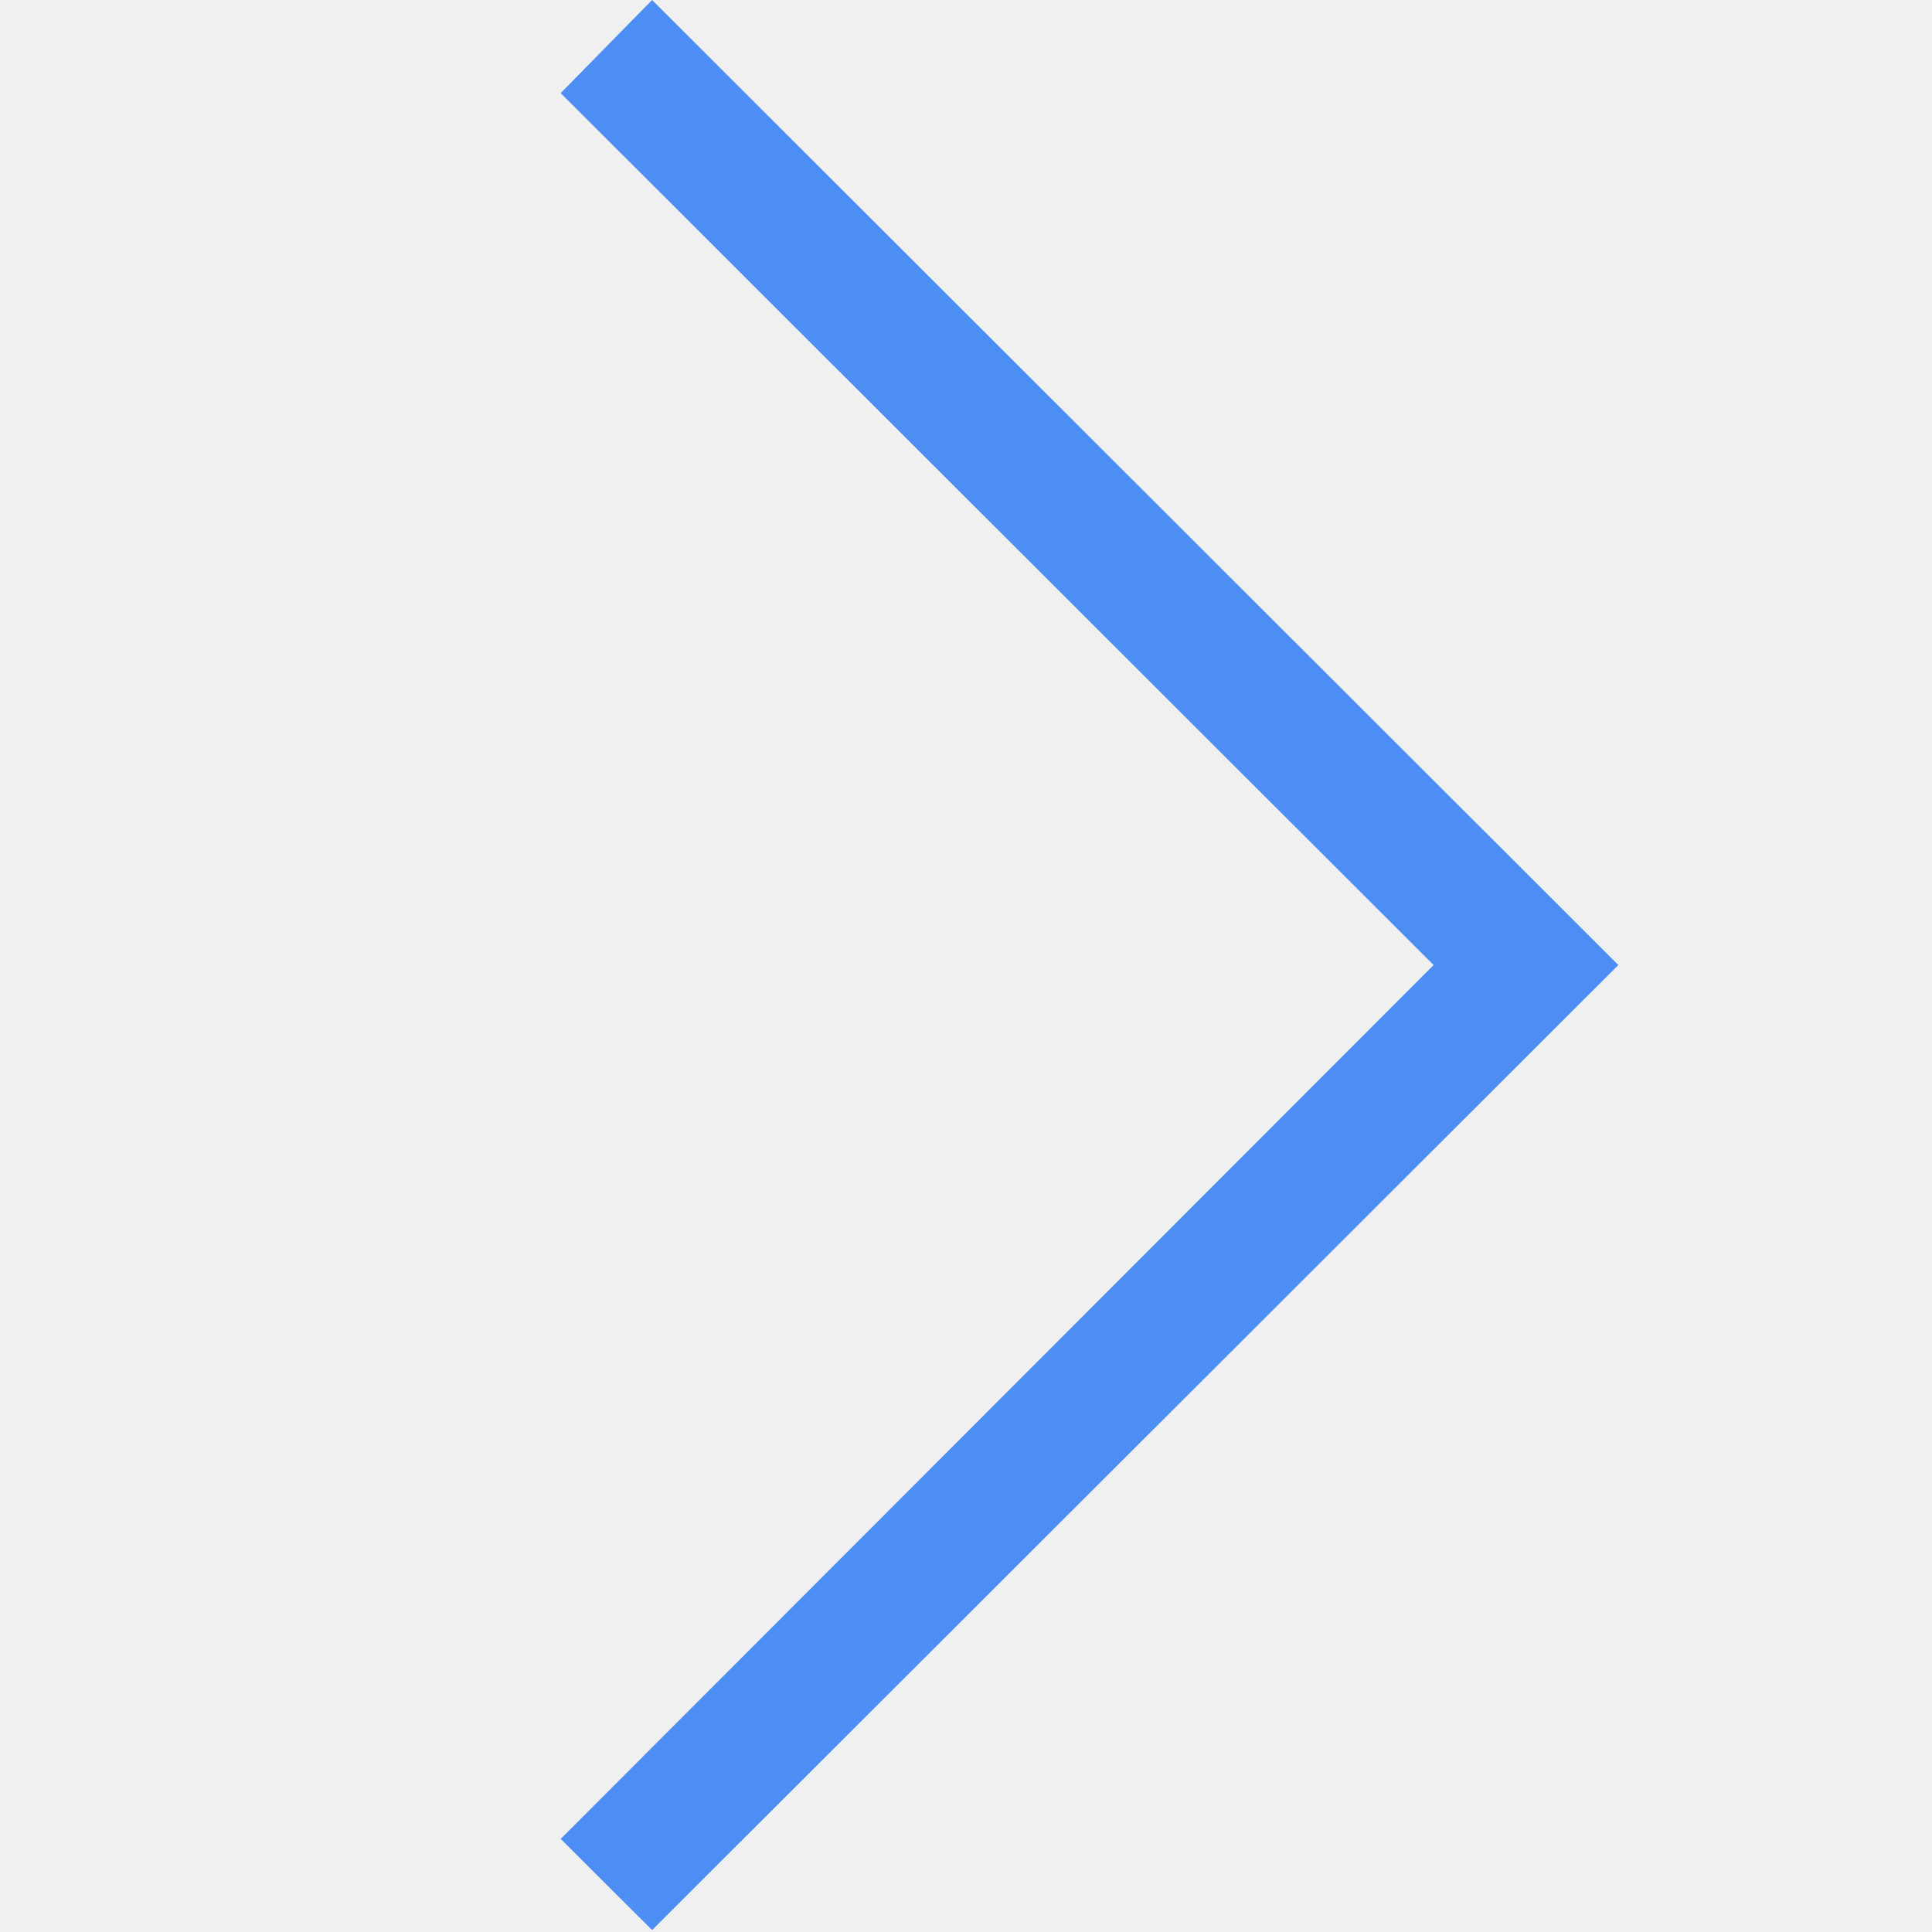
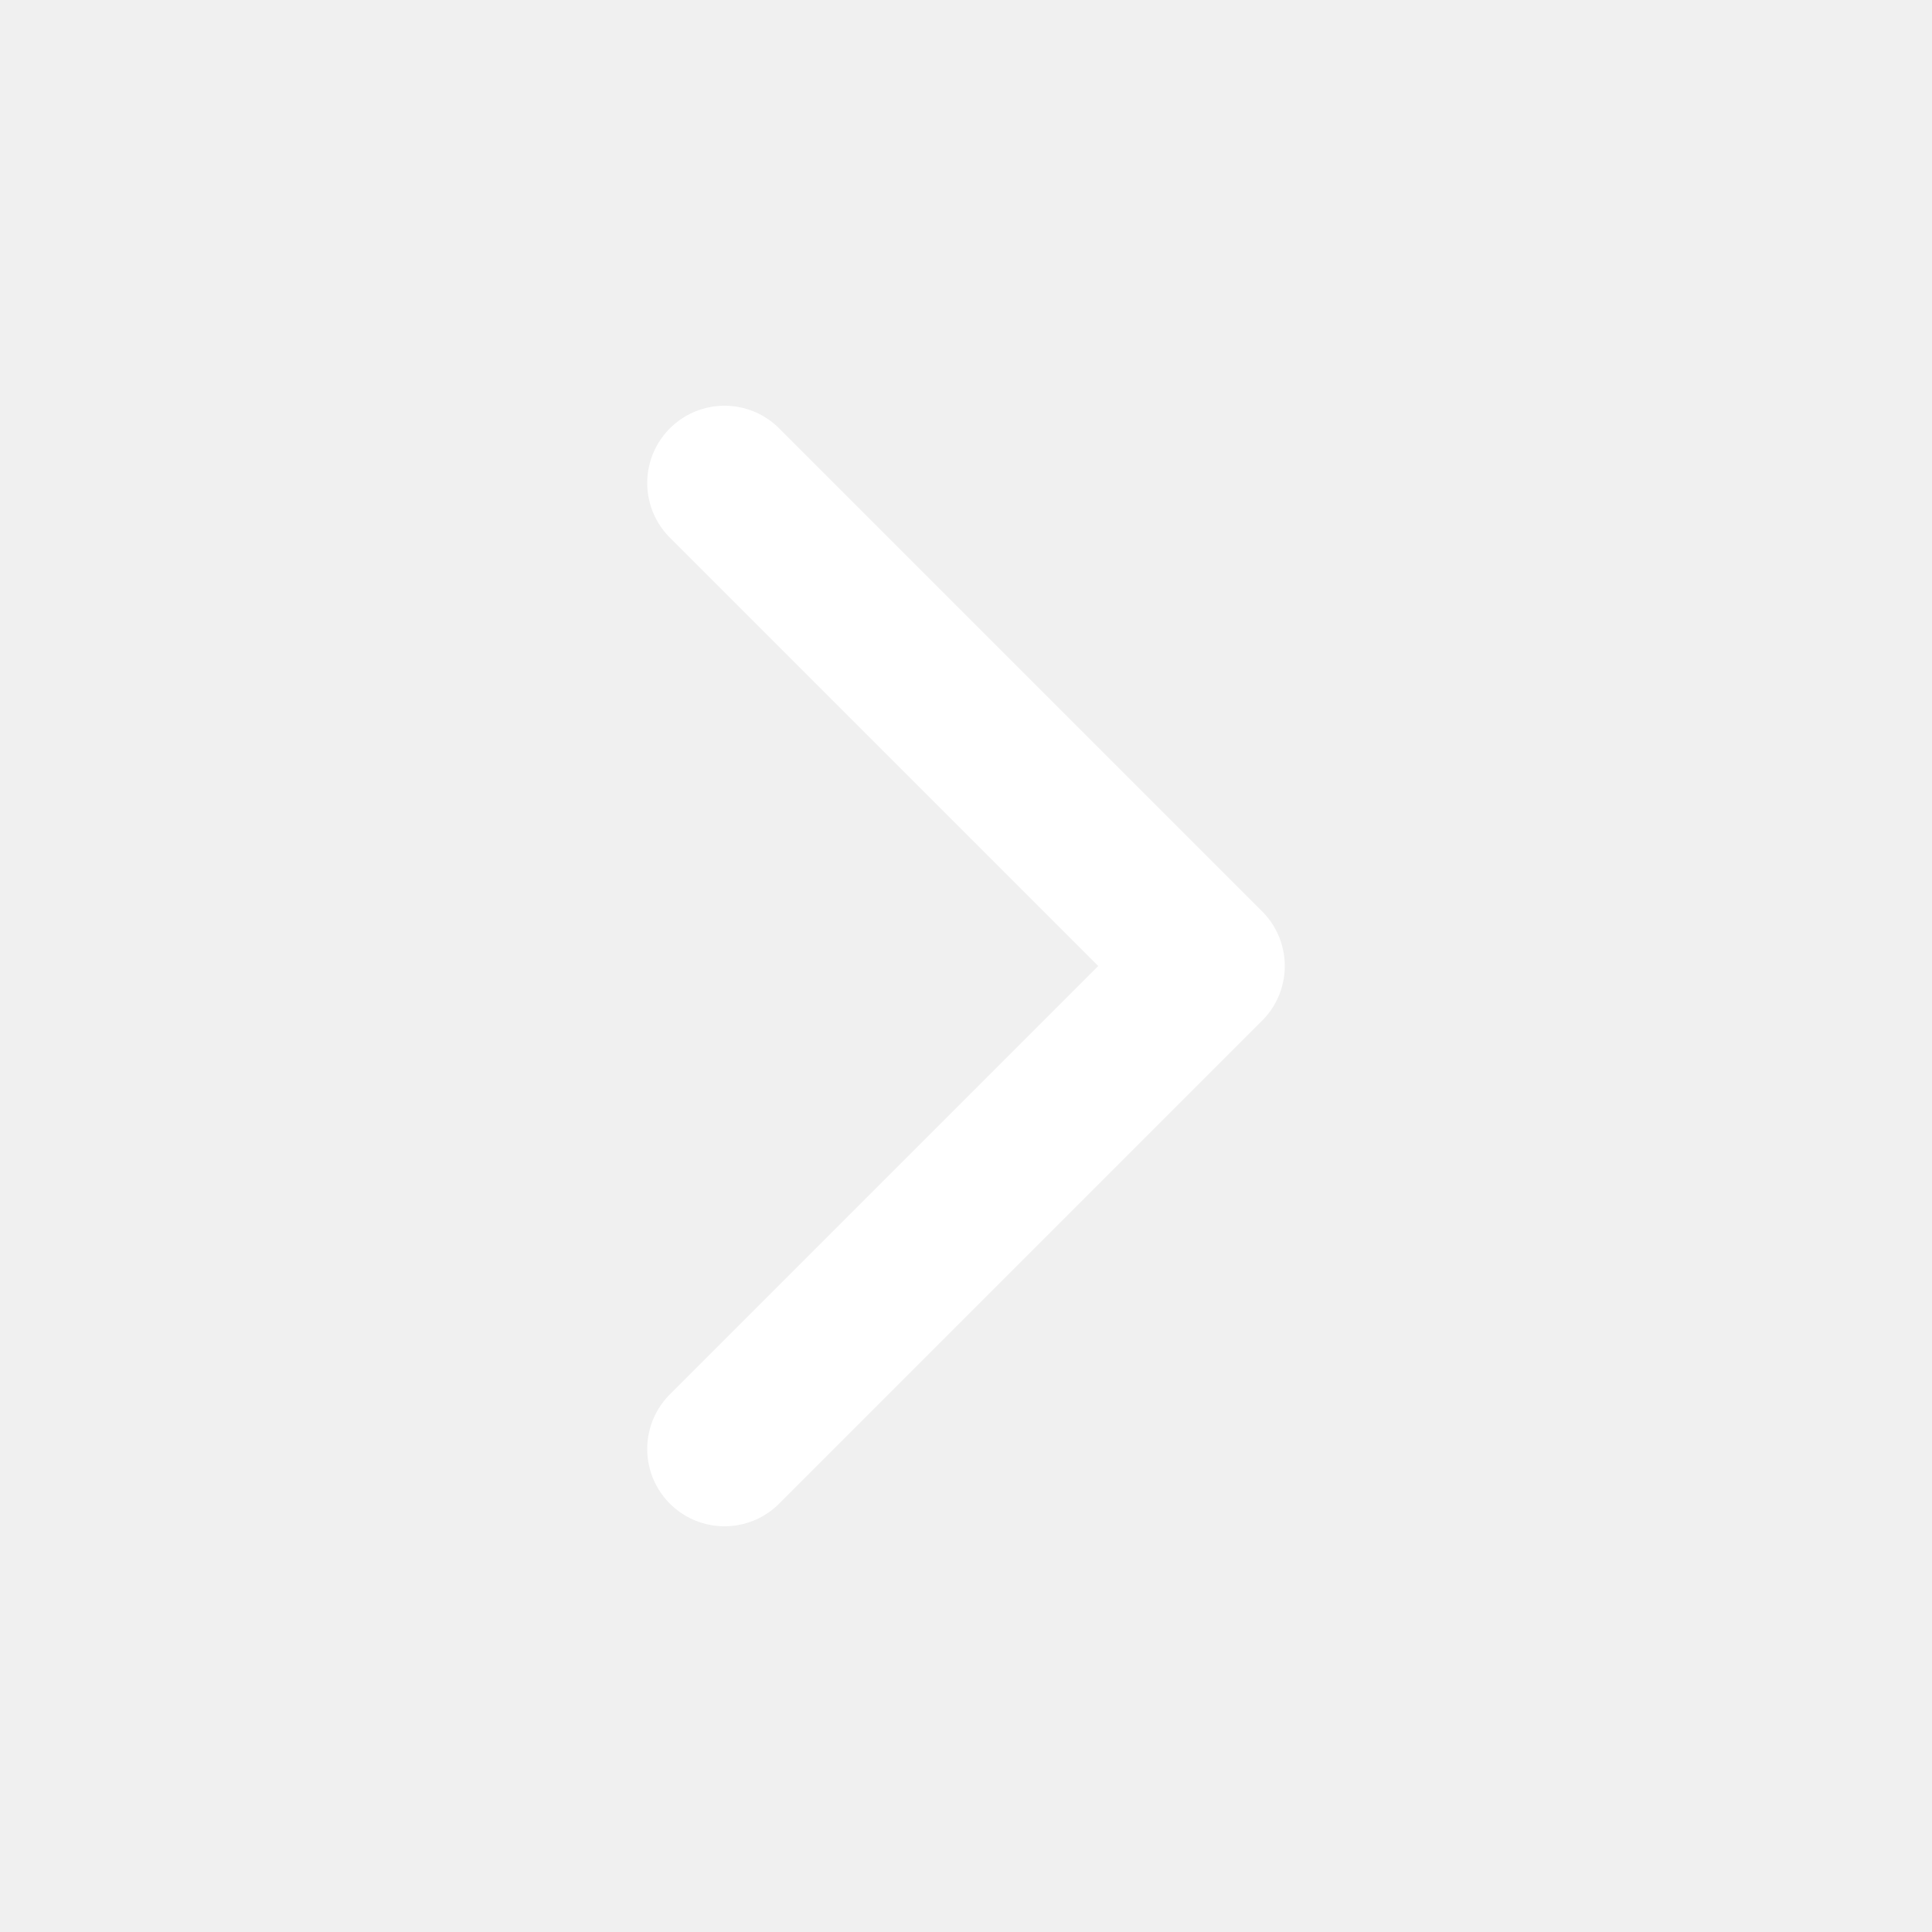
- <svg xmlns="http://www.w3.org/2000/svg" t="1711511636354" class="icon" viewBox="0 0 1024 1024" version="1.1" p-id="4235" width="200" height="200">
-   <path d="M857.766 511.489L345.623 0 297.175 49.348 759.847 511.489 297.175 974.652 345.623 1022.977z" fill="#4c8ef4" p-id="4236" />
+ <svg xmlns="http://www.w3.org/2000/svg" width="50" height="50" viewBox="0 0 50 50" fill="none">
+   <path d="M18.75 37.5L31.25 25L18.75 12.5" stroke="white" stroke-width="4" stroke-linecap="round" stroke-linejoin="round" />
</svg>
